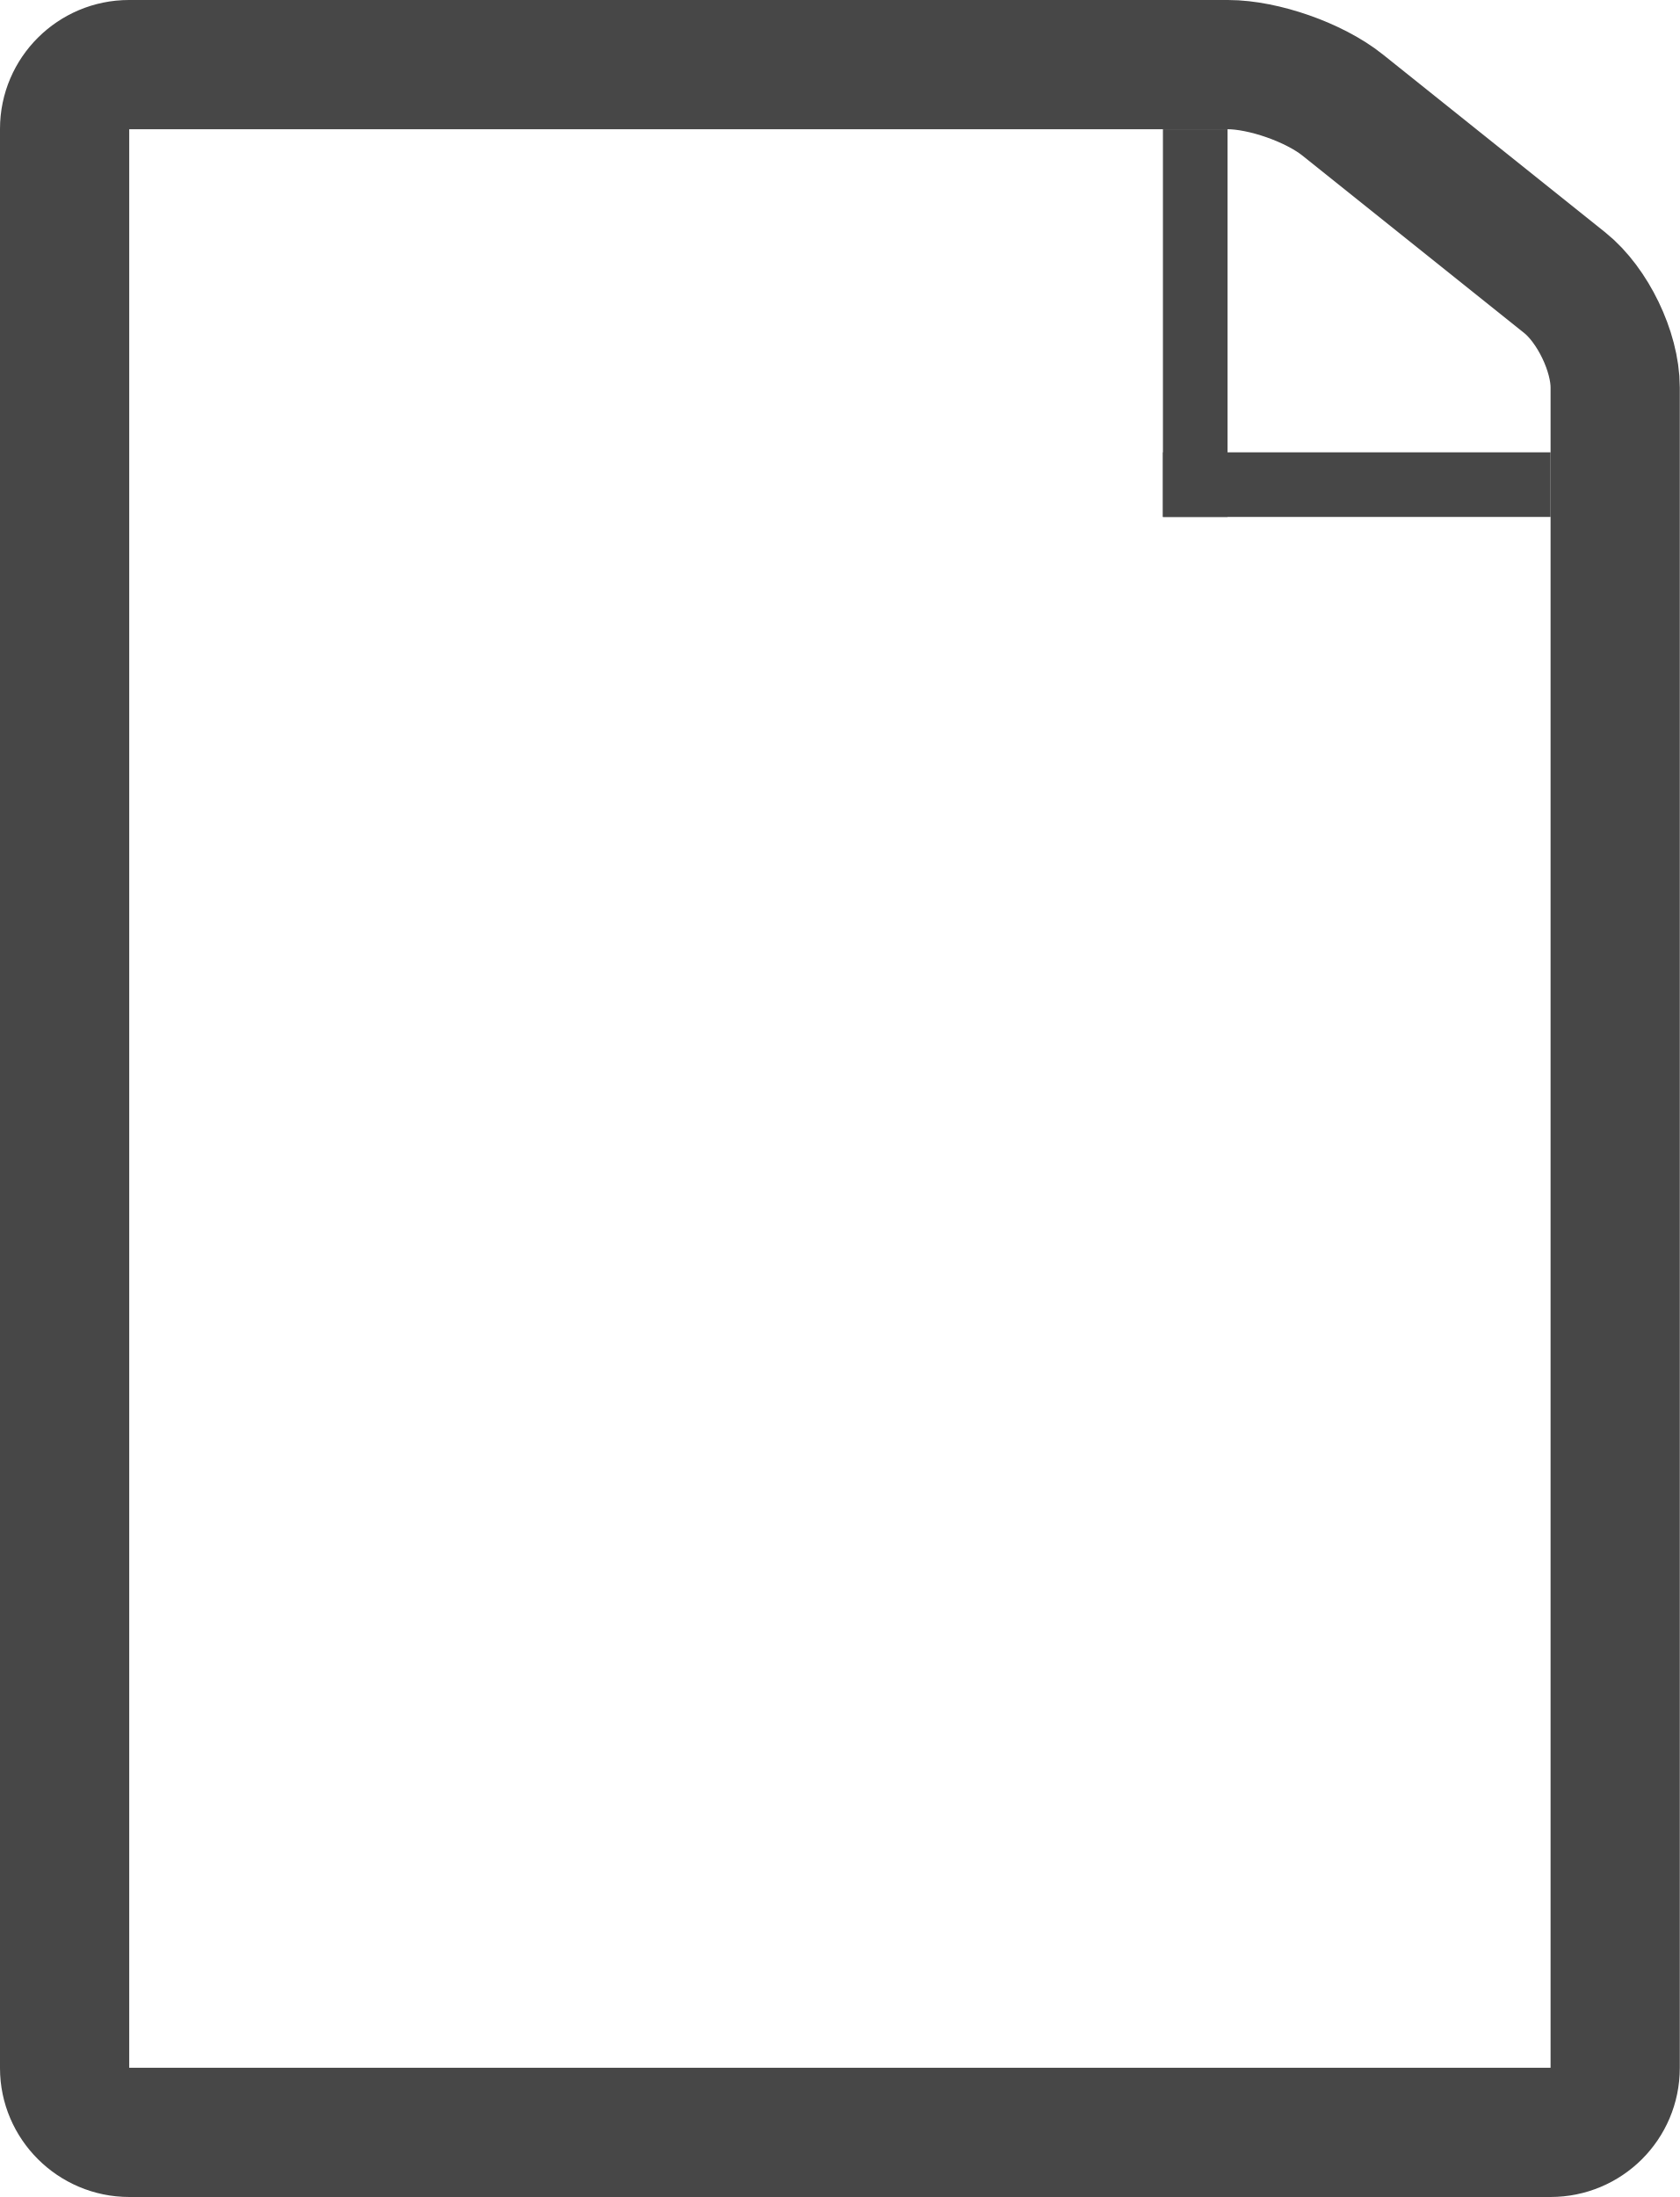
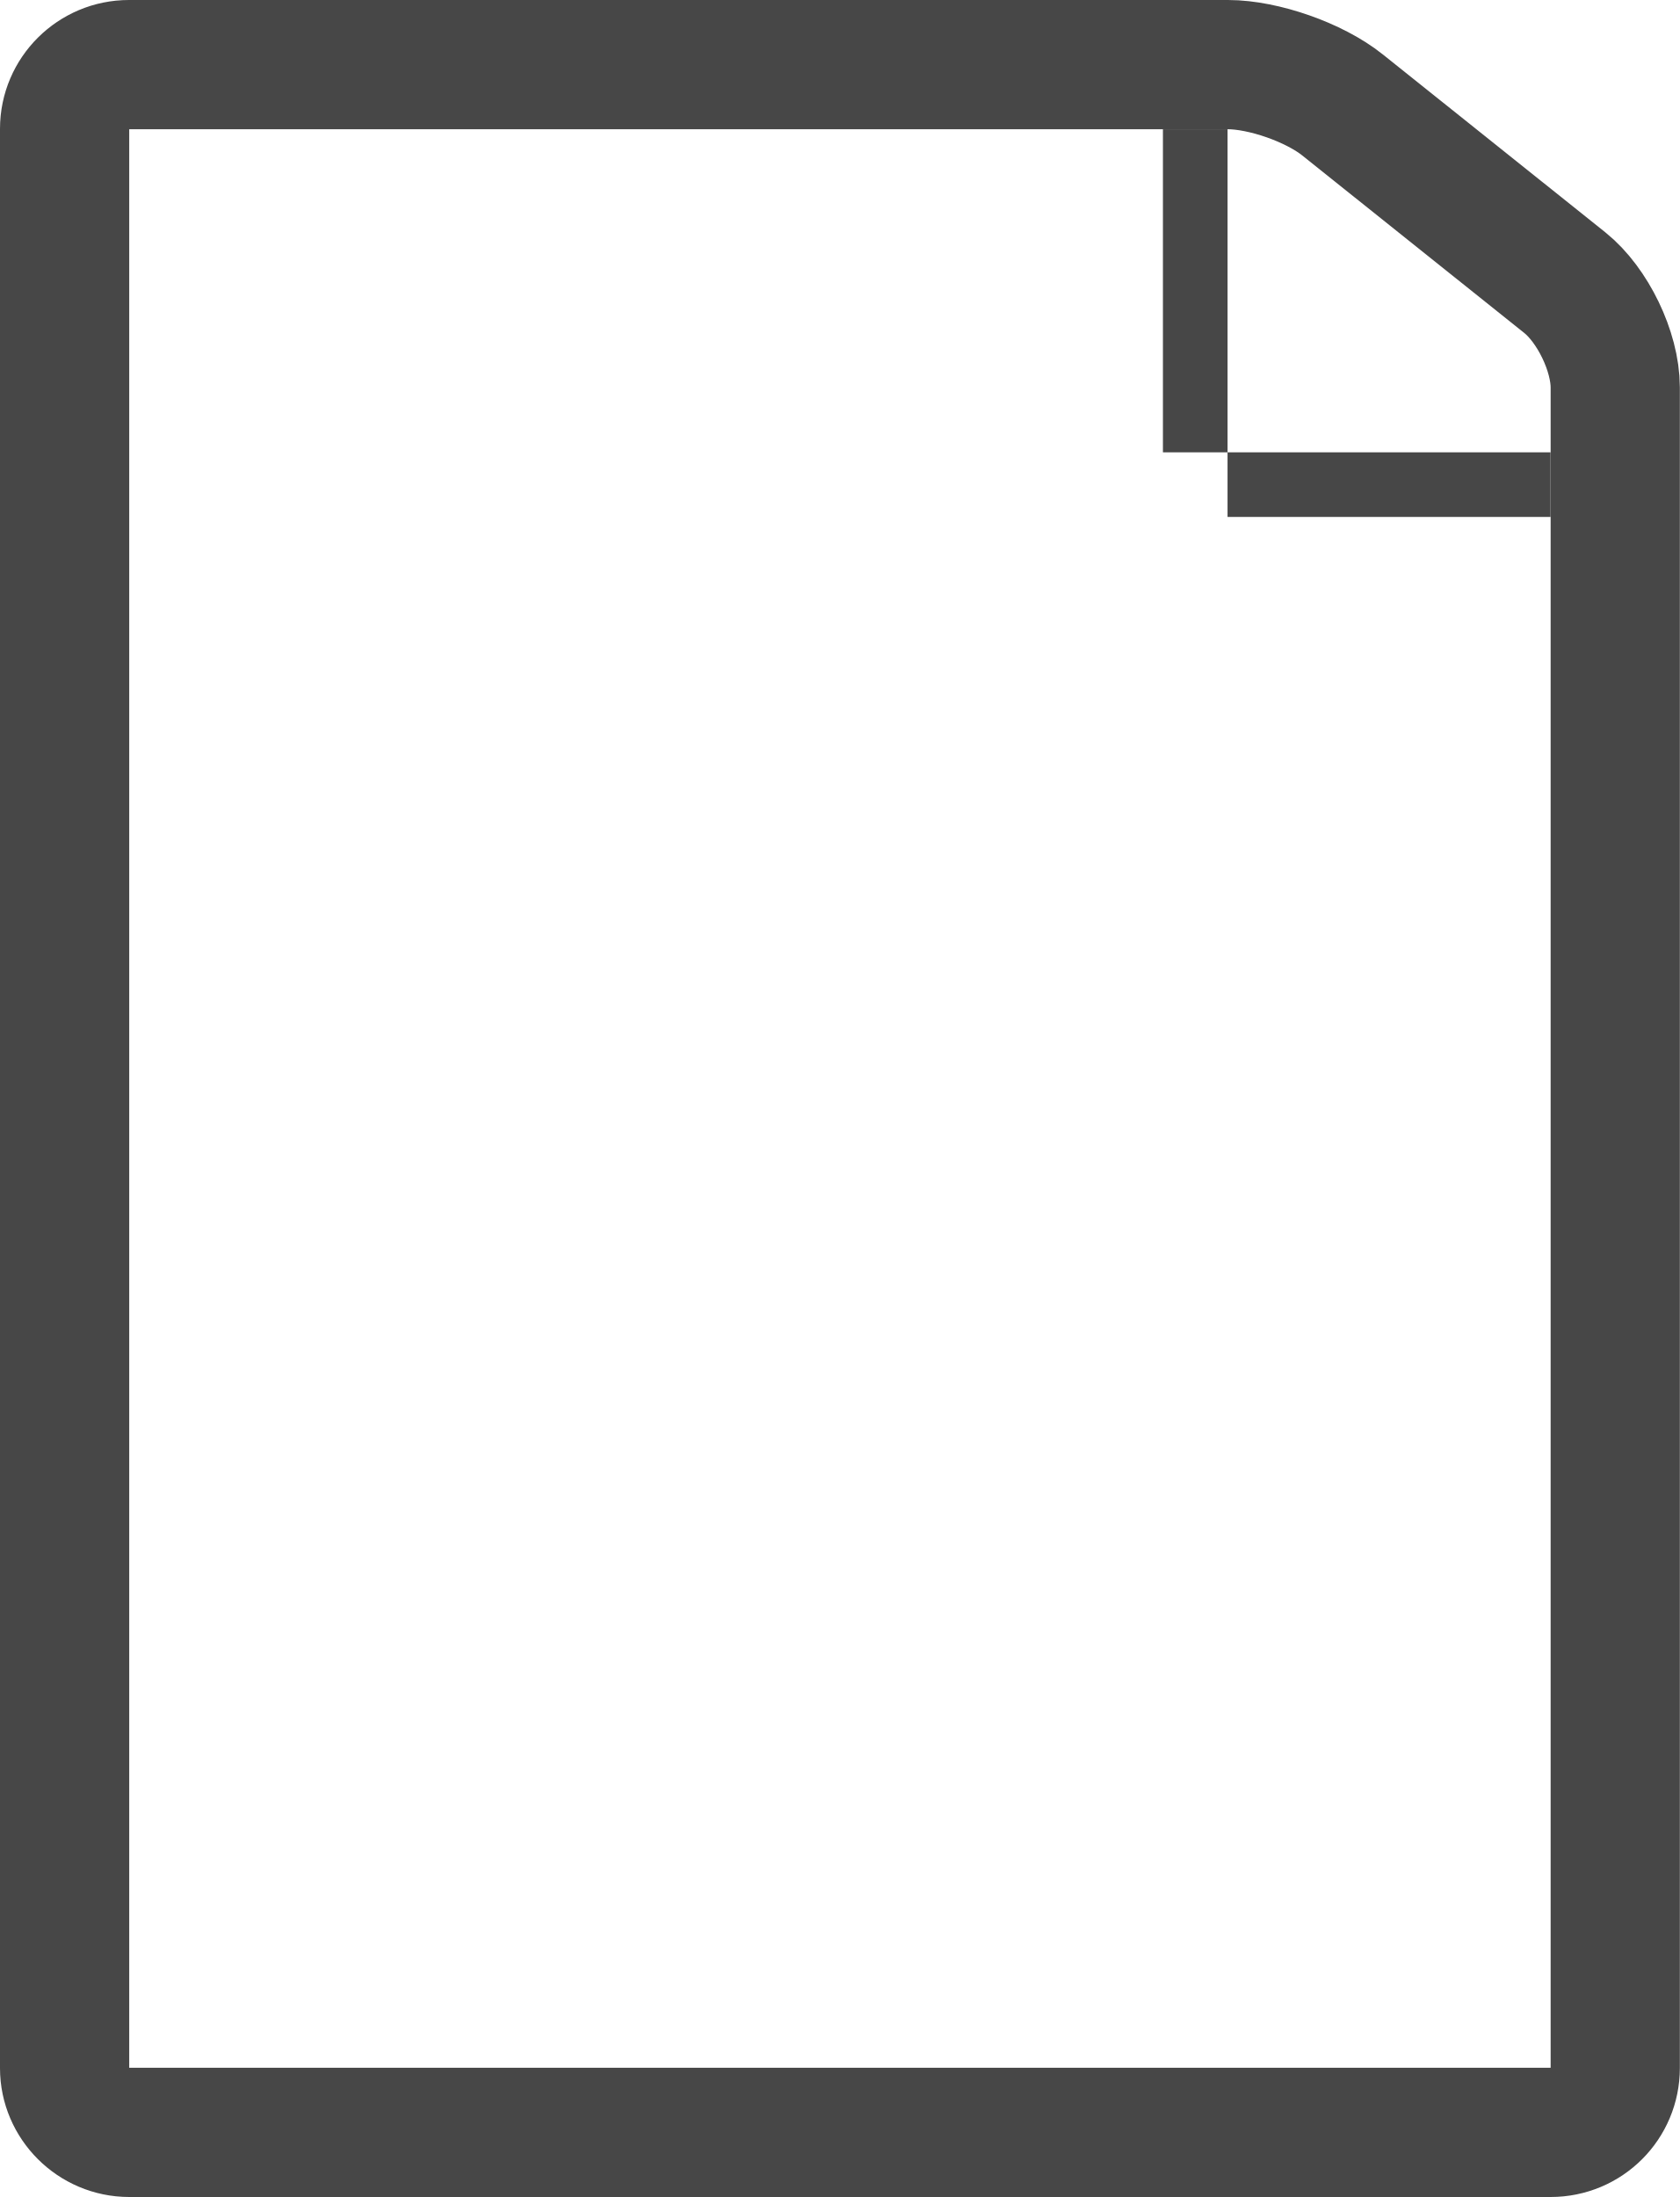
- <svg xmlns="http://www.w3.org/2000/svg" width="26px" height="34px" viewBox="0 0 26 34" version="1.1">
-   <defs />
-   <g id="Page-1" stroke="none" stroke-width="1" fill="none" fill-rule="evenodd">
-     <g id="Sheet-folded-empty" transform="translate(1, 1)">
-       <path d="M0,0.993 C0,0.444 0.451,0 0.995,0 L18.005,0 C18.555,0 19.344,0.275 19.781,0.625 L23.219,3.375 C23.65,3.72 24,4.44 24,4.997 L24,31.003 C24,31.554 23.553,32 22.999,32 L1.001,32 C0.448,32 0,31.548 0,31.007 L0,0.993 Z" id="Rectangle-23" stroke="#474747" stroke-width="2" />
-       <rect id="Rectangle-35" fill="#474747" x="17" y="1" width="1" height="6" />
-       <rect id="Rectangle-36" fill="#474747" x="17" y="6" width="6" height="1" />
-     </g>
+ <svg xmlns="http://www.w3.org/2000/svg" width="26" height="34" viewBox="0 0 26 34">
+   <g fill="none" fill-rule="evenodd">
+     <path d="M1 1.993c0-.55.45-.993.995-.993h17.01c.55 0 1.34.275 1.776.625l3.44 2.75c.43.345.78 1.065.78 1.622v26.006c0 .55-.443.997-1 .997H2c-.552 0-1-.452-1-.993V1.993z" stroke="#474747" stroke-width="2" />
+     <path fill="#474747" d="M18 2h1v6h-1zm0 5h6v1h-6z" />
  </g>
</svg>
